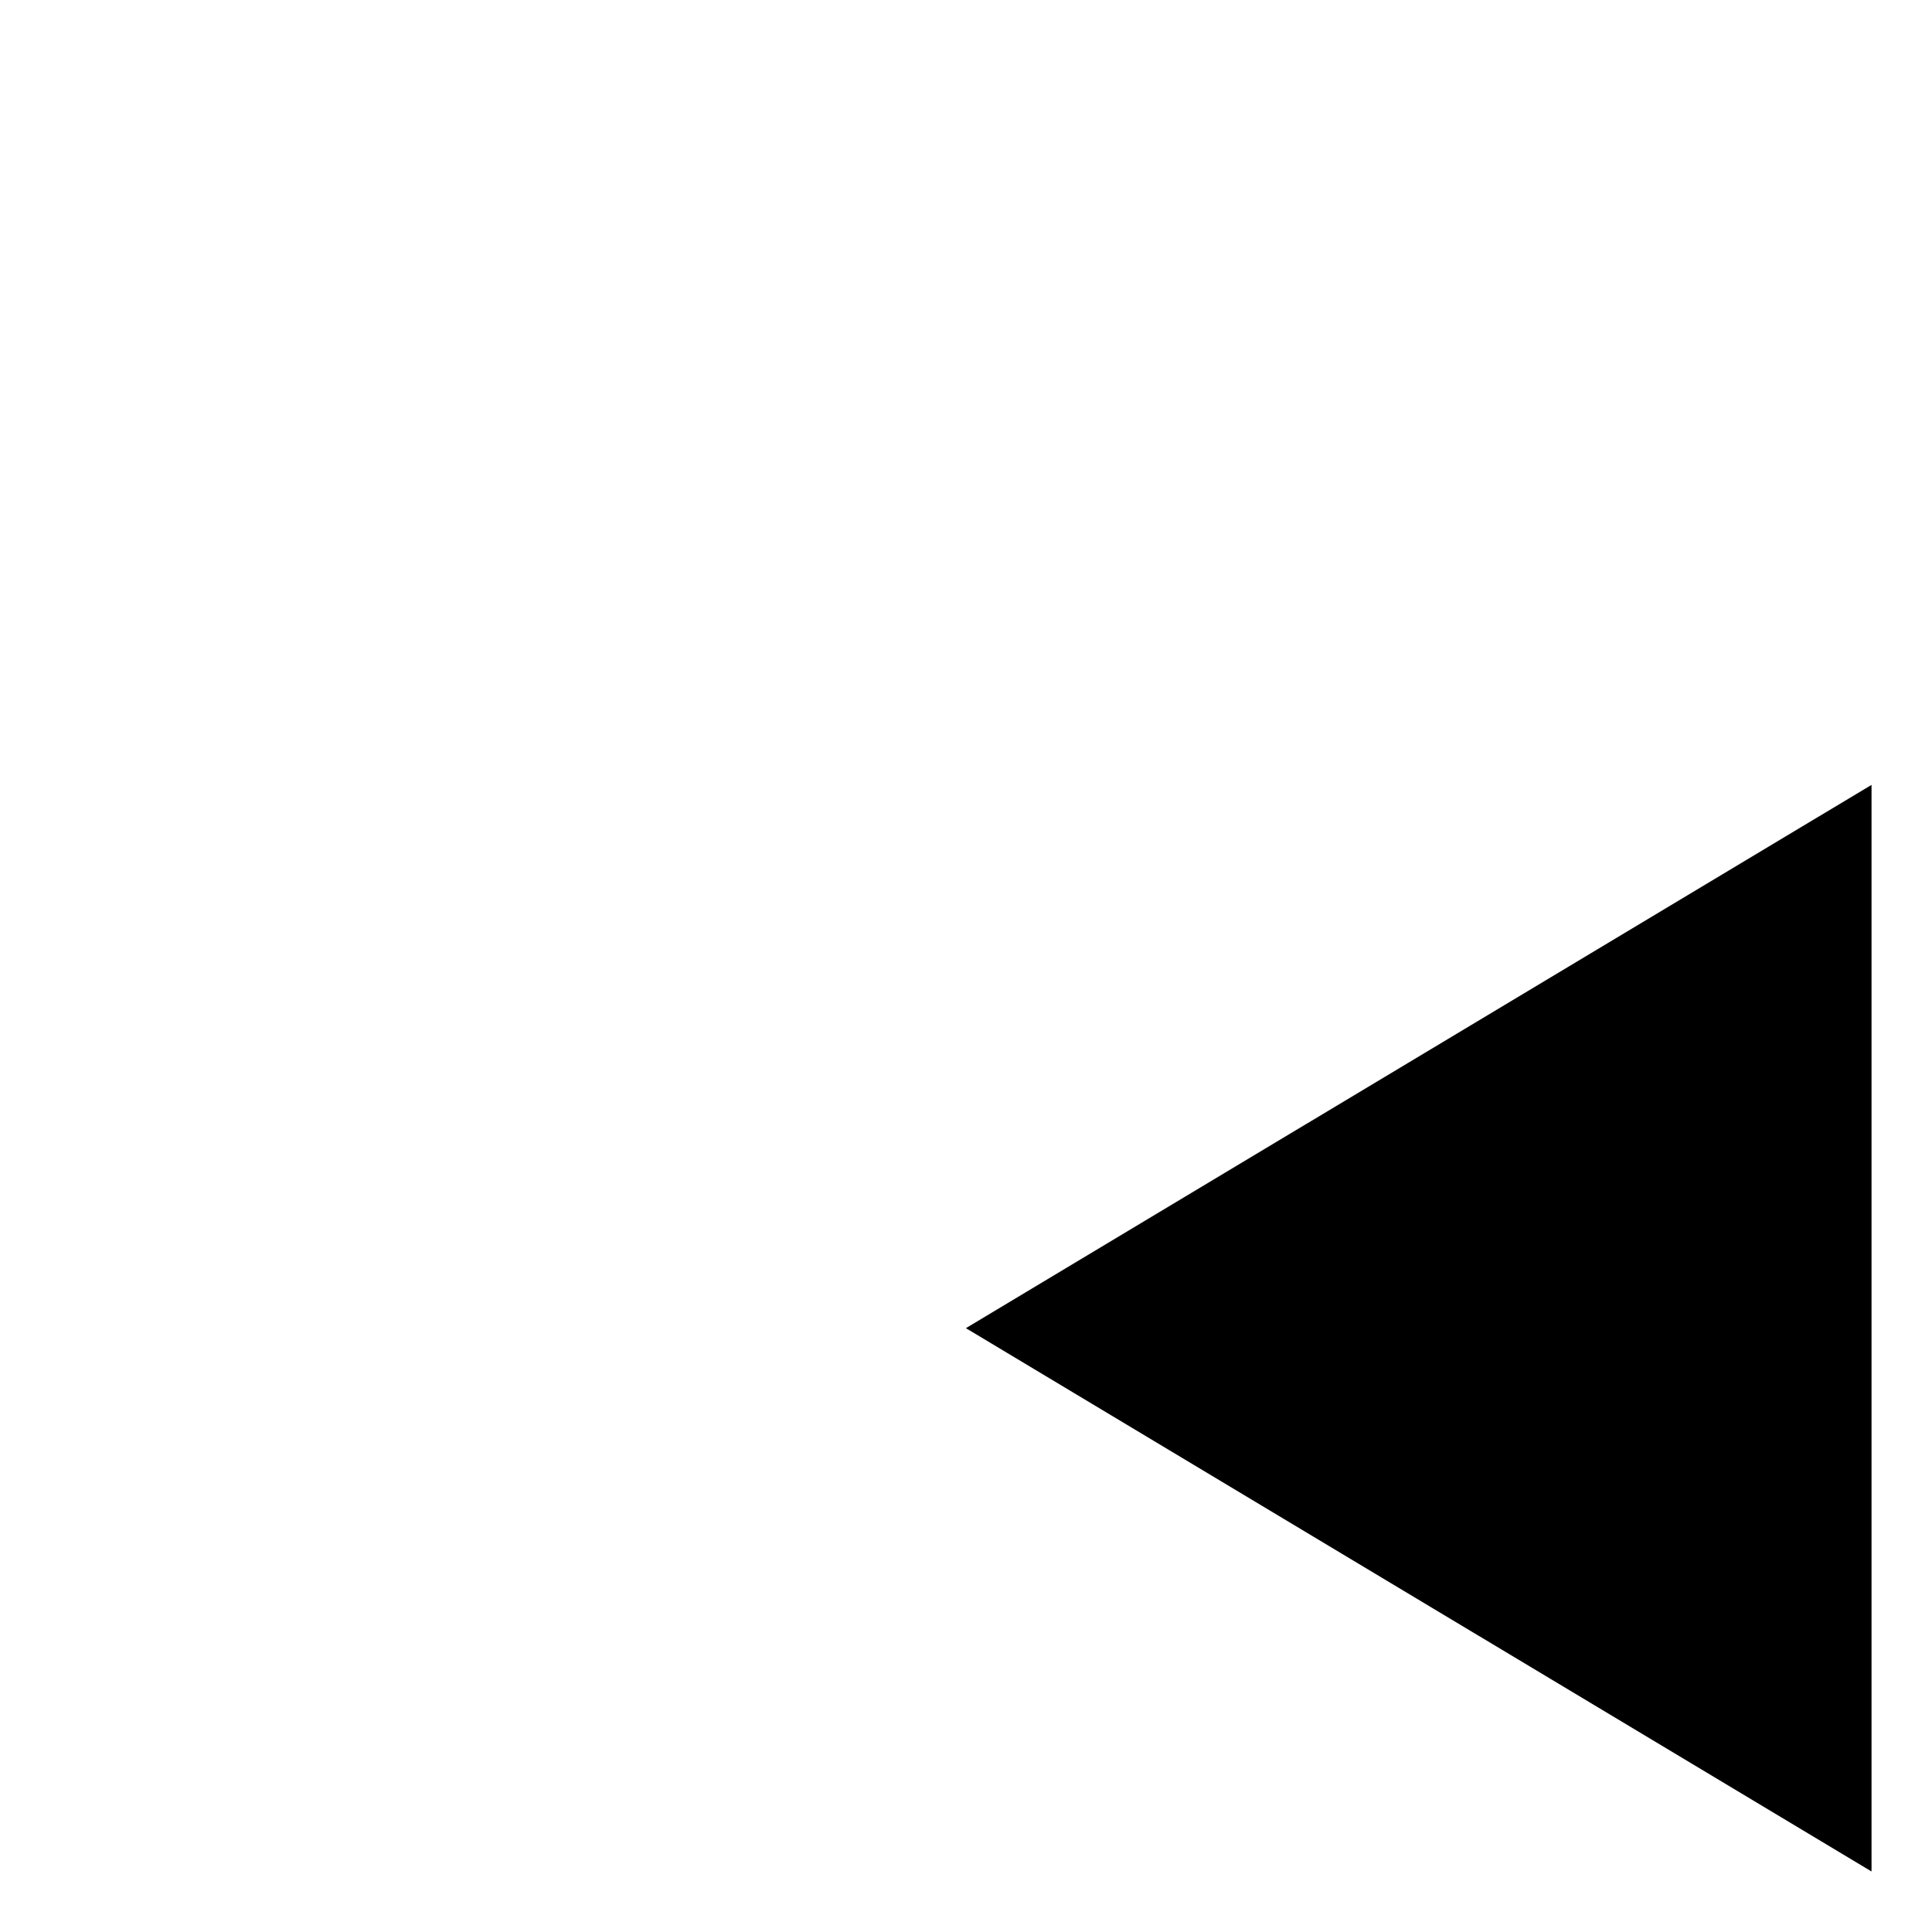
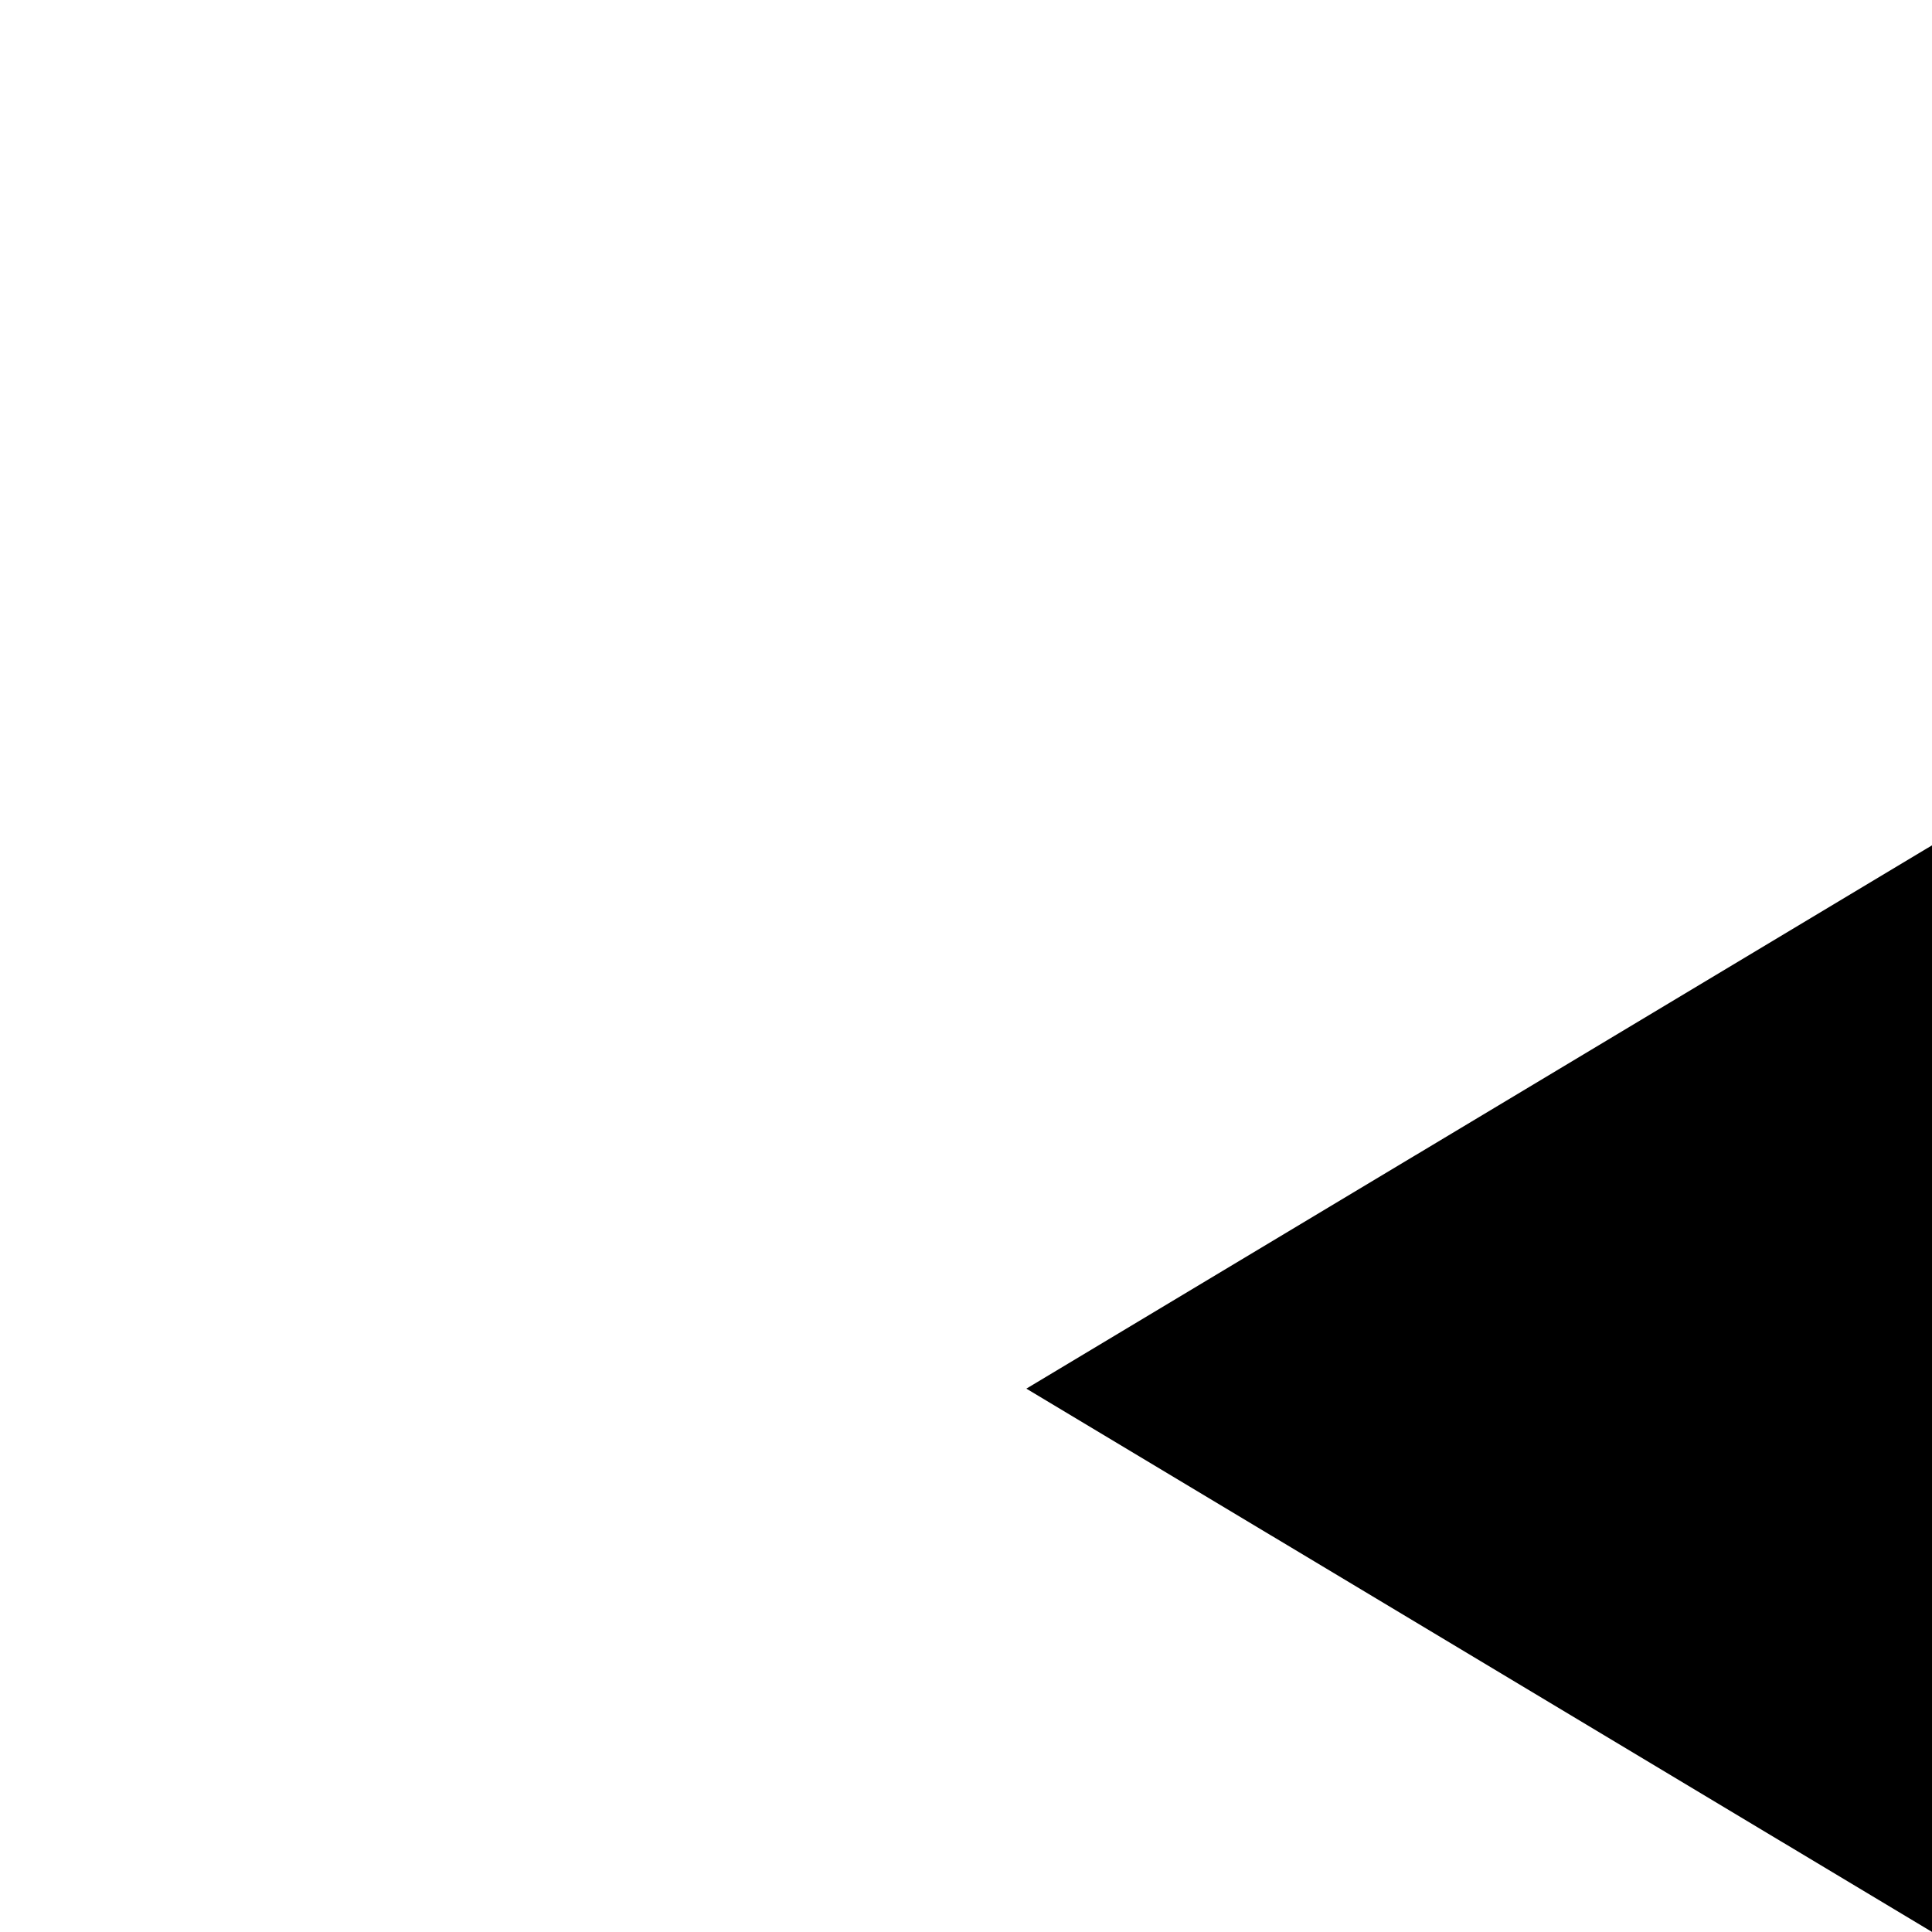
<svg xmlns="http://www.w3.org/2000/svg" id="svg8" version="1.1" viewBox="0 0 8.467 8.467" height="32" width="32">
  <defs id="defs2" />
  <g transform="translate(0,-288.5333)" id="layer1">
    <g id="g2341" transform="translate(-1.058334,1.058333)" />
-     <path style="fill:#000000;fill-opacity:1;stroke:none;stroke-width:0.265px;stroke-linecap:butt;stroke-linejoin:miter;stroke-opacity:1" d="m 8.202,296.735 v -4.762 l -3.969,2.381 z" id="path469" />
+     <path style="fill:#000000;fill-opacity:1;stroke:none;stroke-width:0.265px;stroke-linecap:butt;stroke-linejoin:miter;stroke-opacity:1" d="m 8.467,297 v -4.762 l -3.969,2.381 z" id="path469" />
  </g>
</svg>
